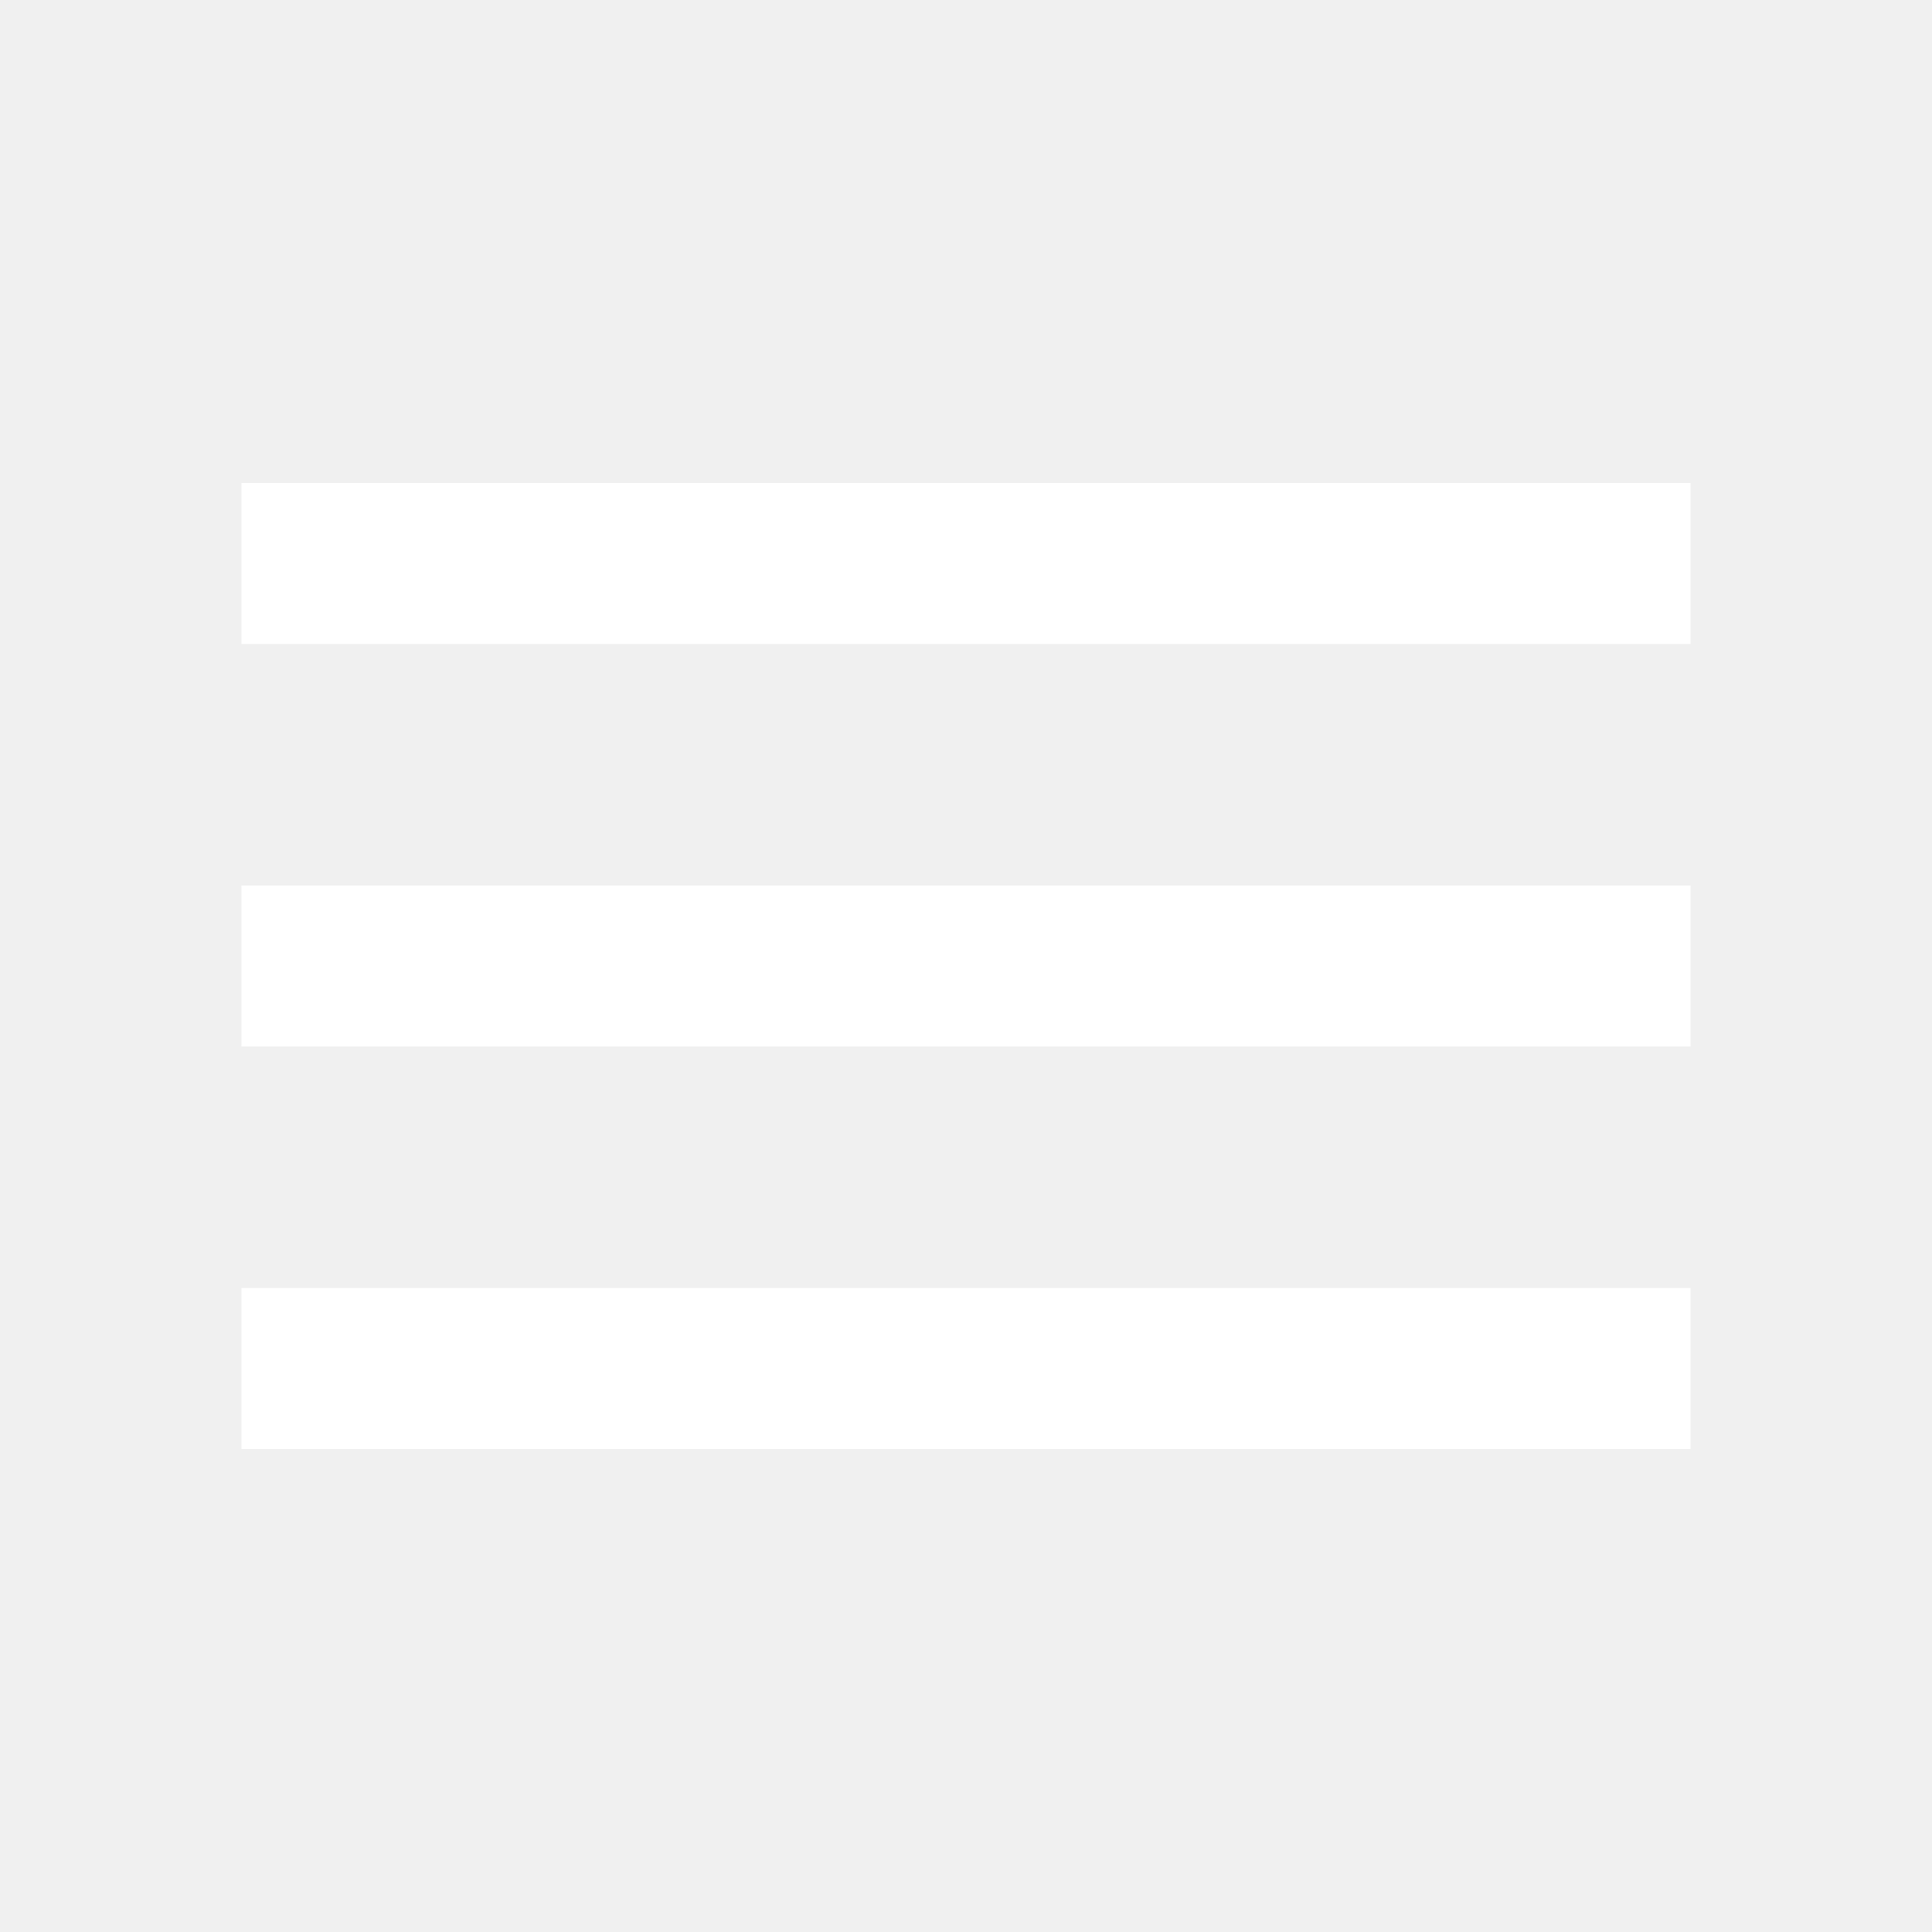
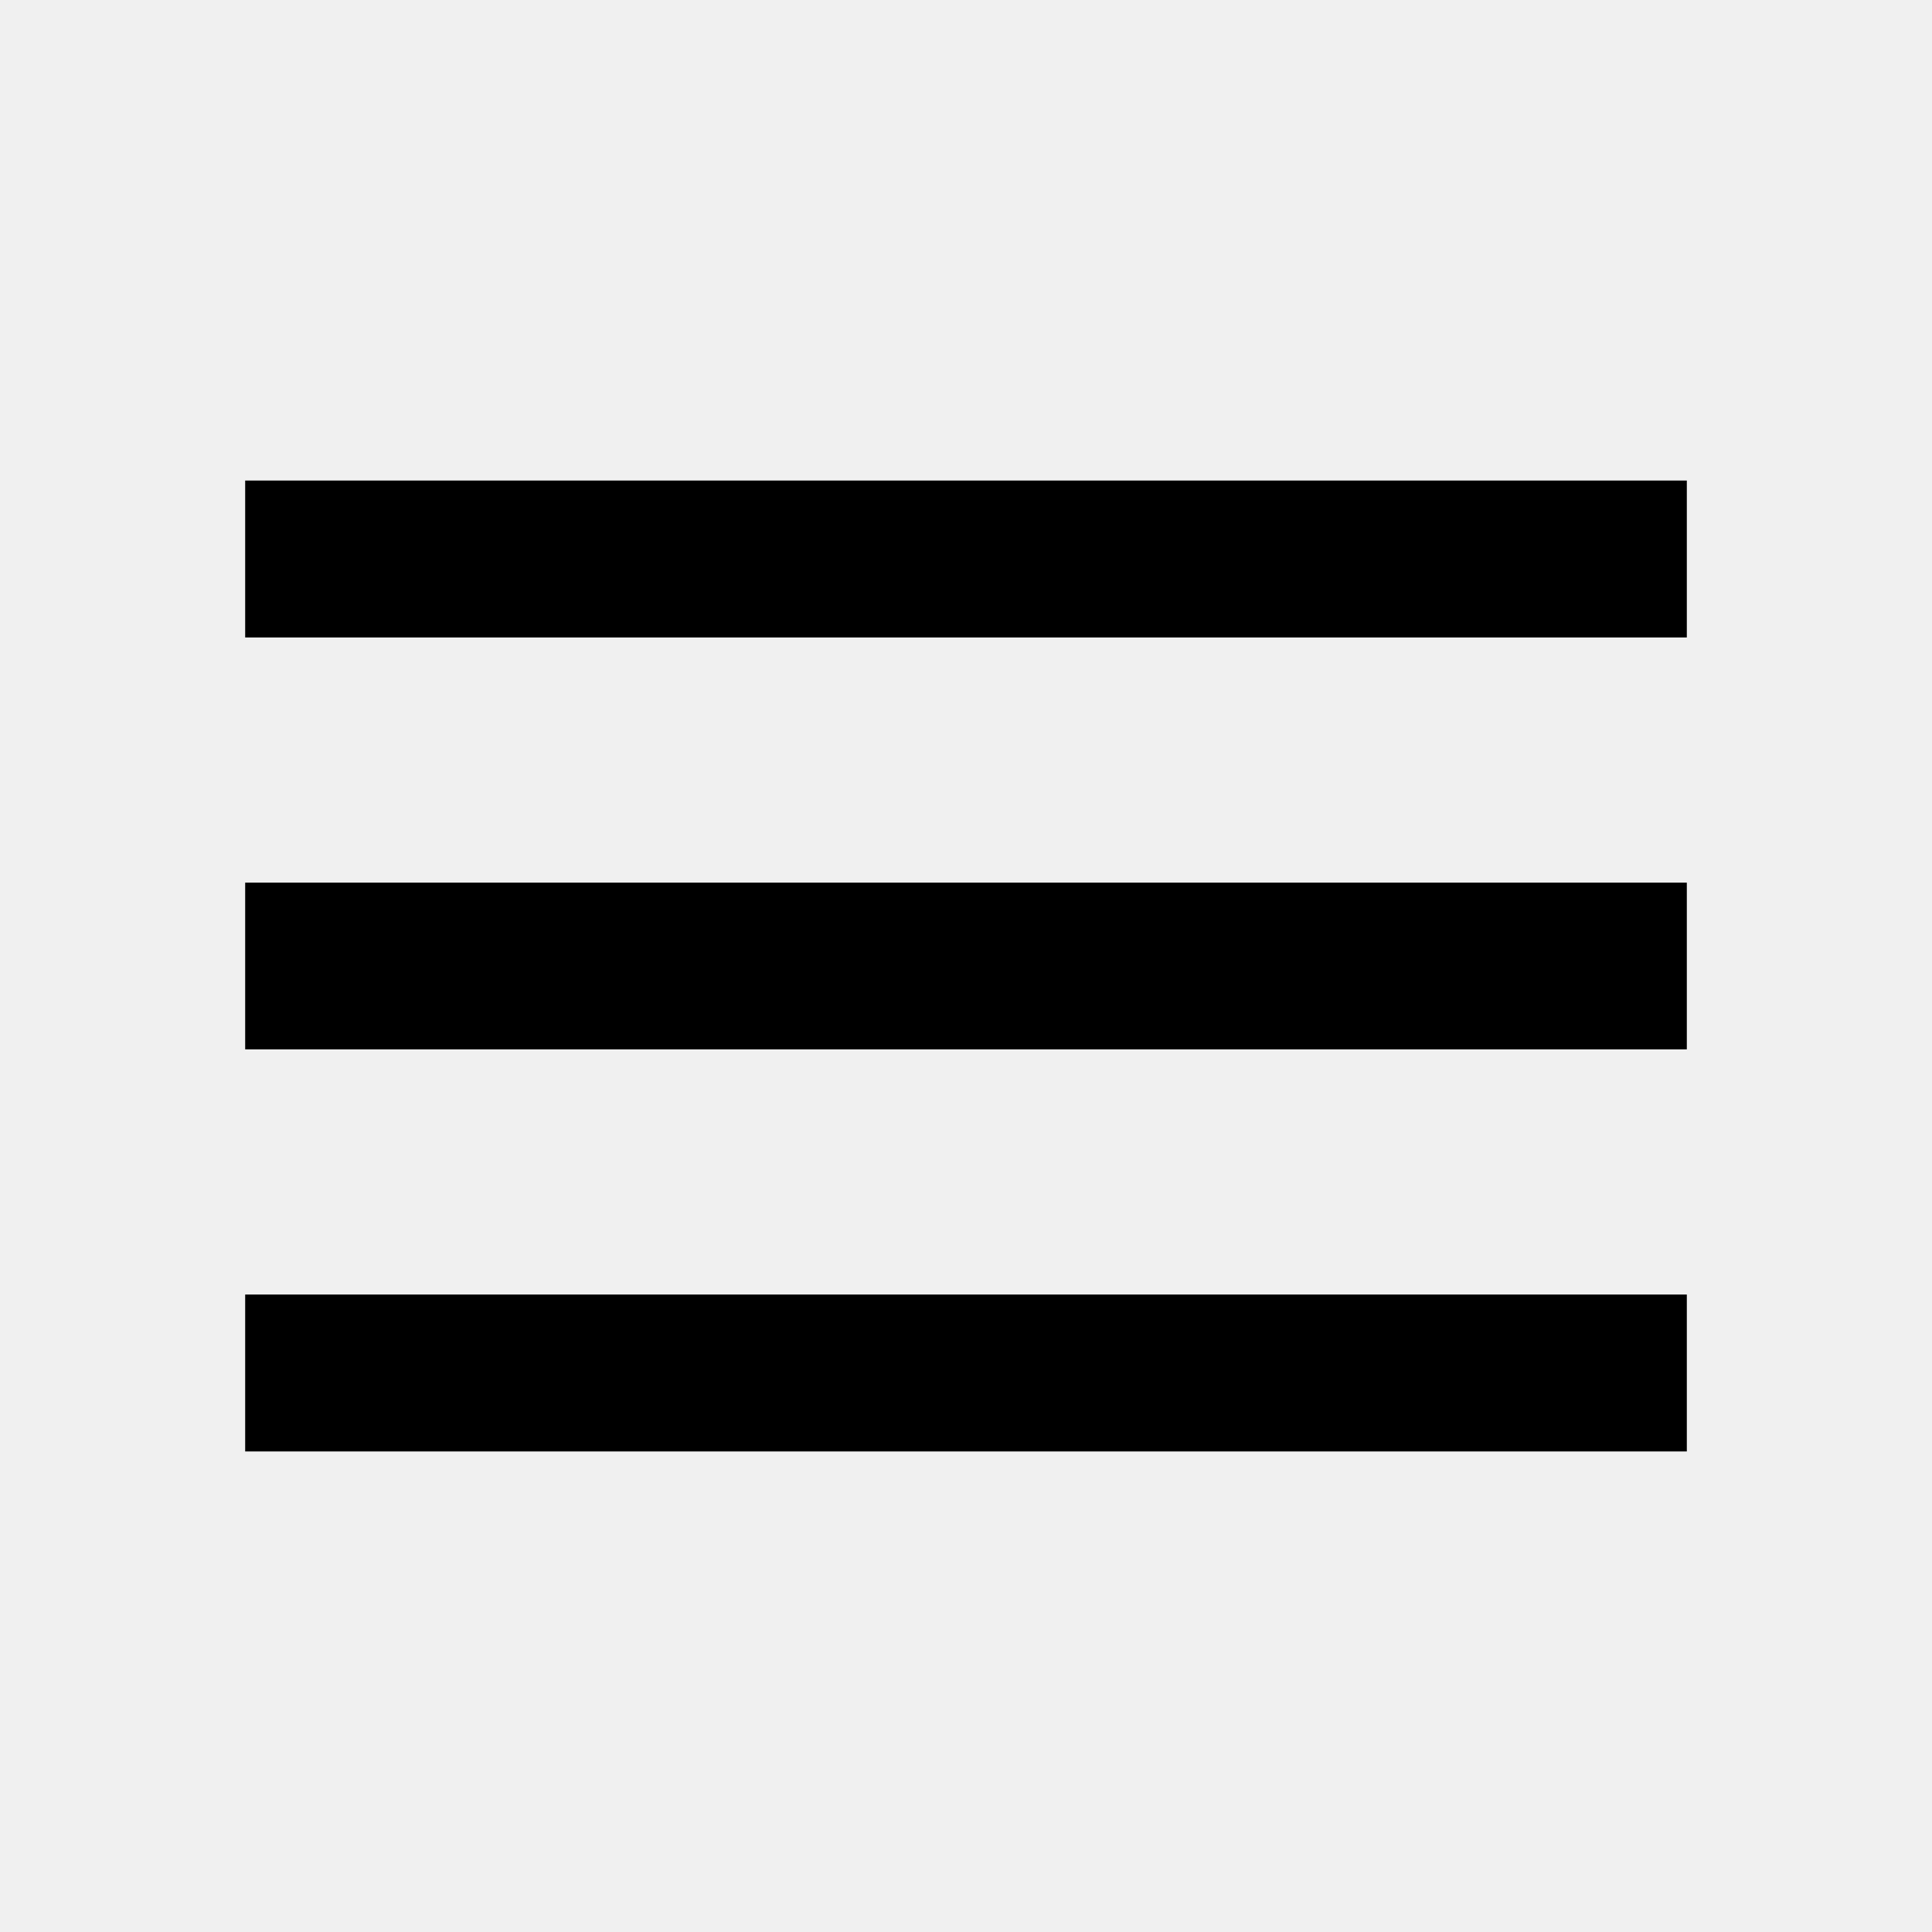
- <svg xmlns="http://www.w3.org/2000/svg" height="36px" viewBox="0 0 24 24" width="36px" fill="#FFFFFF">
-   <path d="M0 0h24v24H0V0z" fill="none" />
-   <path d="M3 18h18v-2H3v2zm0-5h18v-2H3v2zm0-7v2h18V6H3z" />
+ <svg xmlns="http://www.w3.org/2000/svg" version="1.0" width="197pt" height="197pt" viewBox="0 0 197 197" preserveAspectRatio="xMidYMid meet">
+   <g transform="translate(0,197) scale(0.1,-0.1)" fill="#000000" stroke="none">
+     <path d="M250 1400 l0 -80 735 0 735 0 0 80 0 80 -735 0 -735 0 0 -80z" />
+     <path d="M250 985 l0 -85 735 0 735 0 0 85 0 85 -735 0 -735 0 0 -85z" />
+     <path d="M250 570 l0 -80 735 0 735 0 0 80 0 80 -735 0 -735 0 0 -80z" />
+   </g>
</svg>
